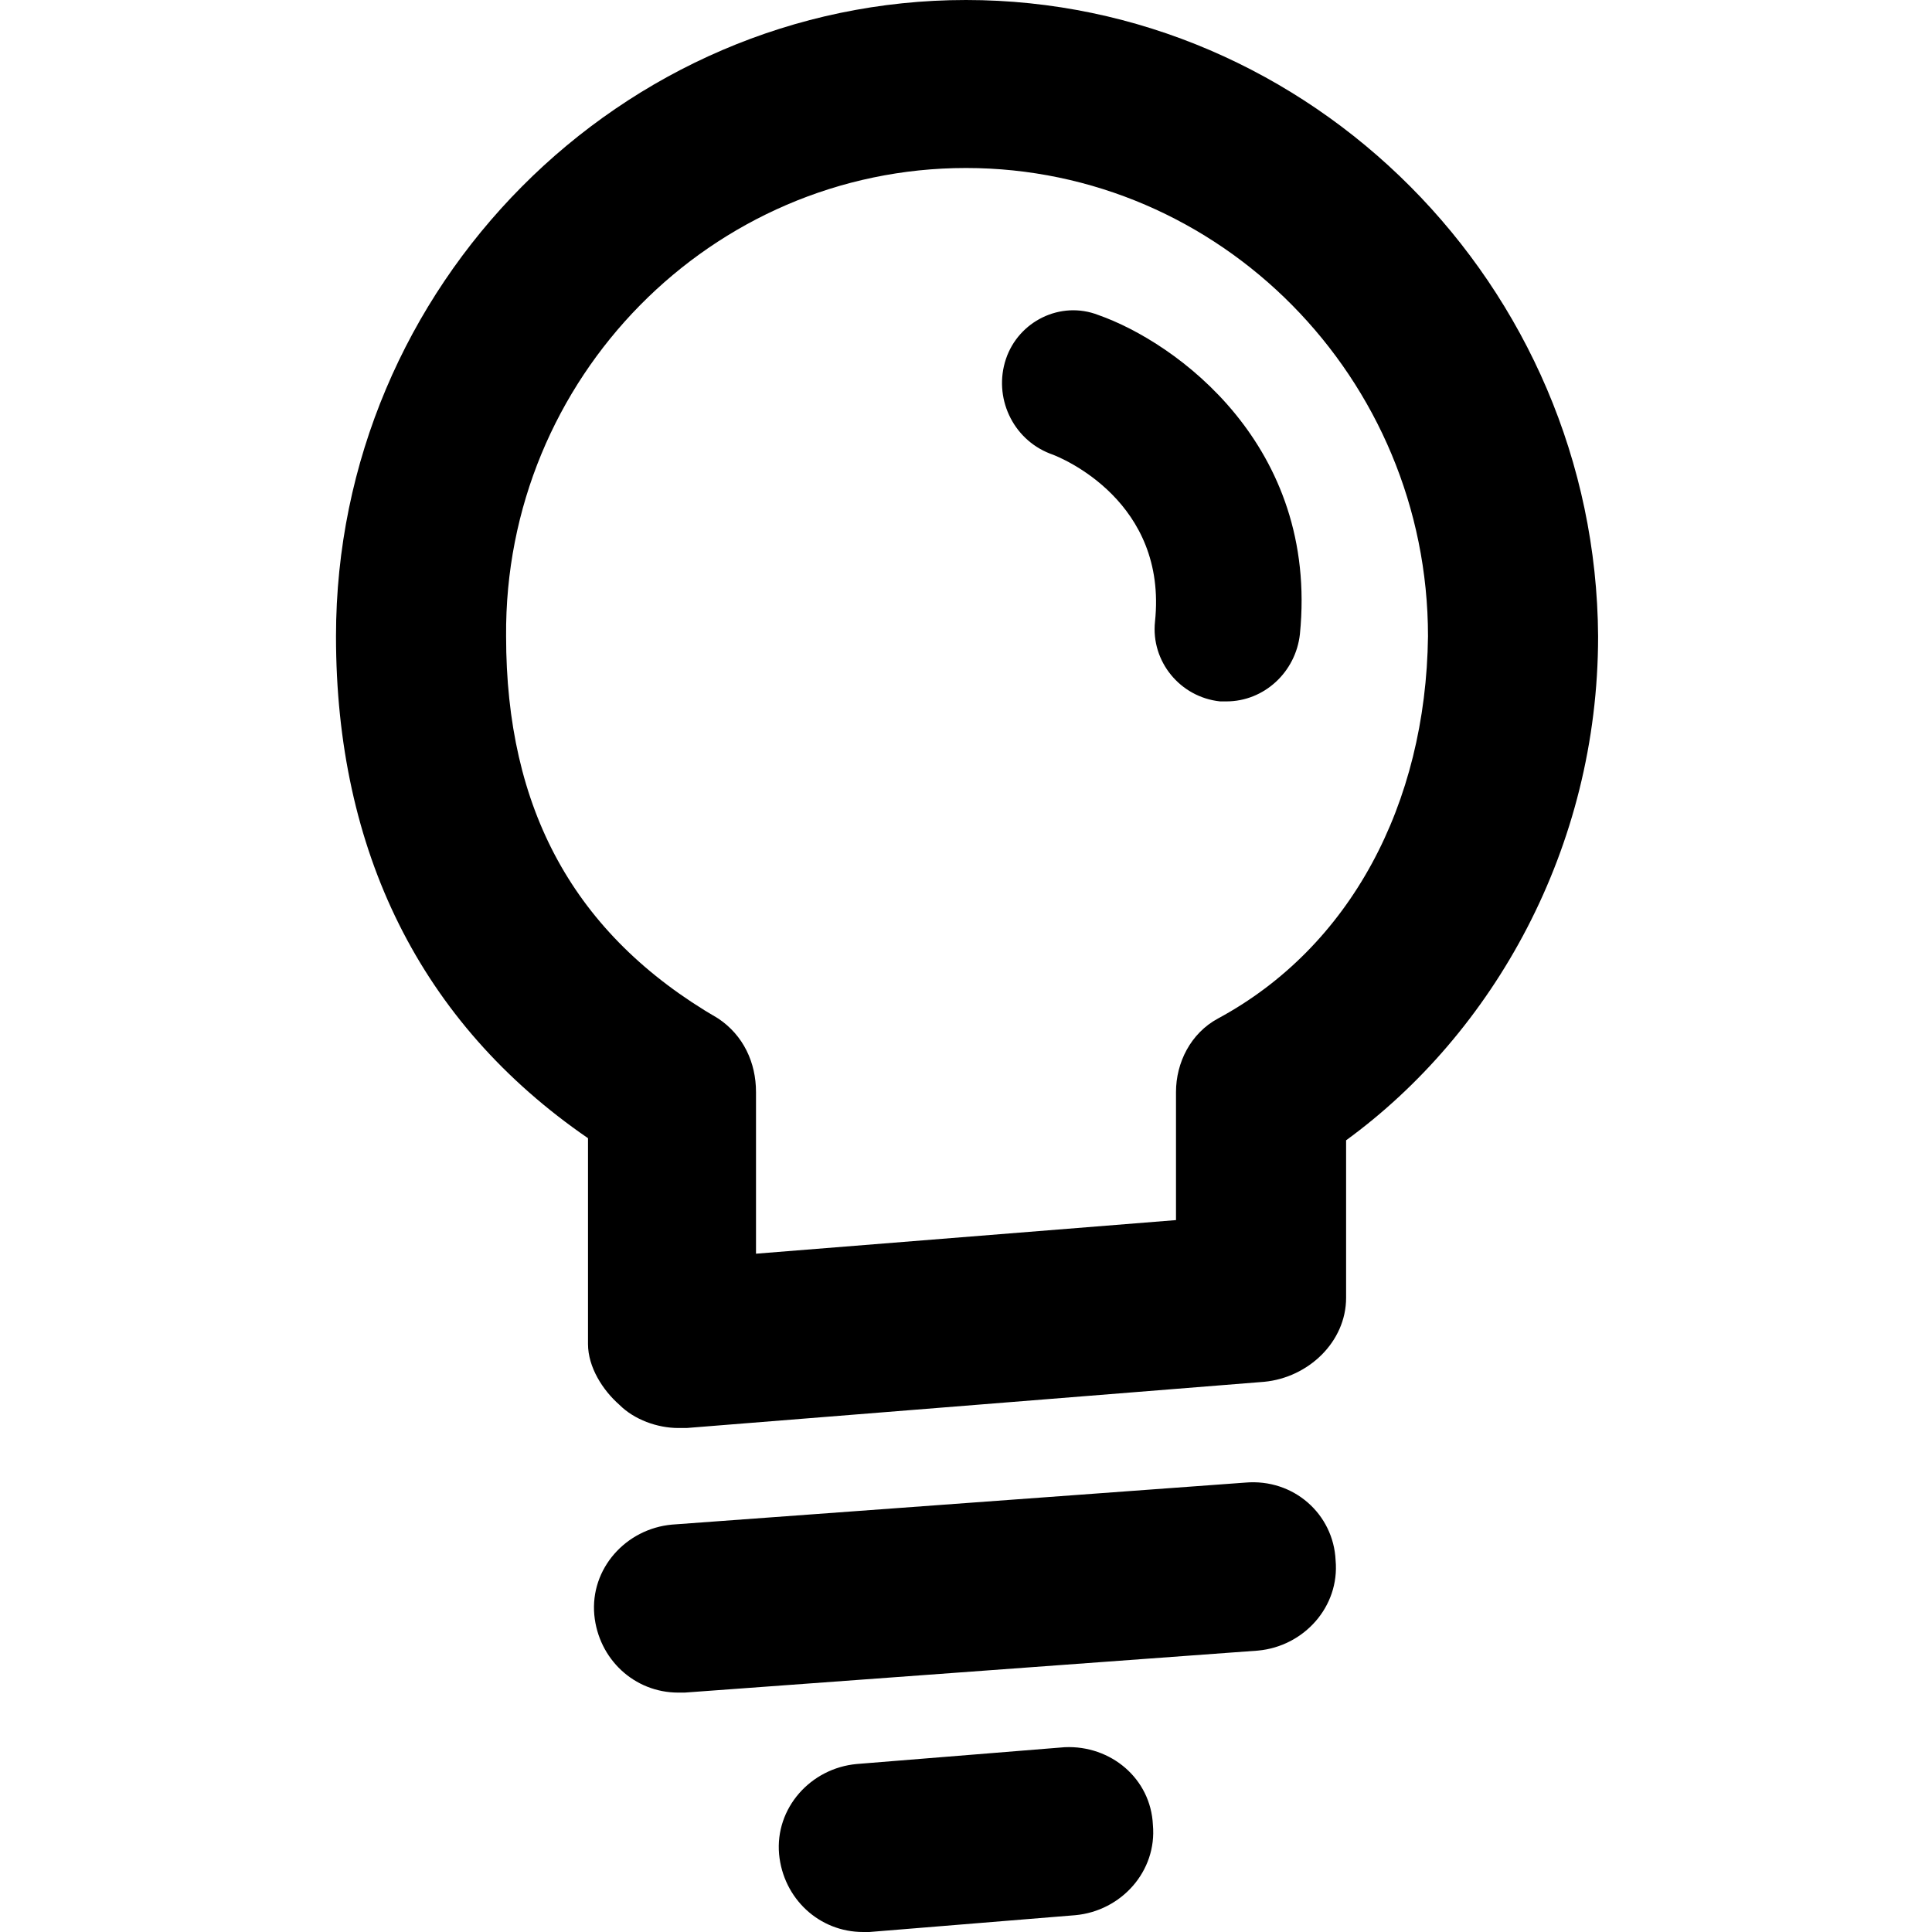
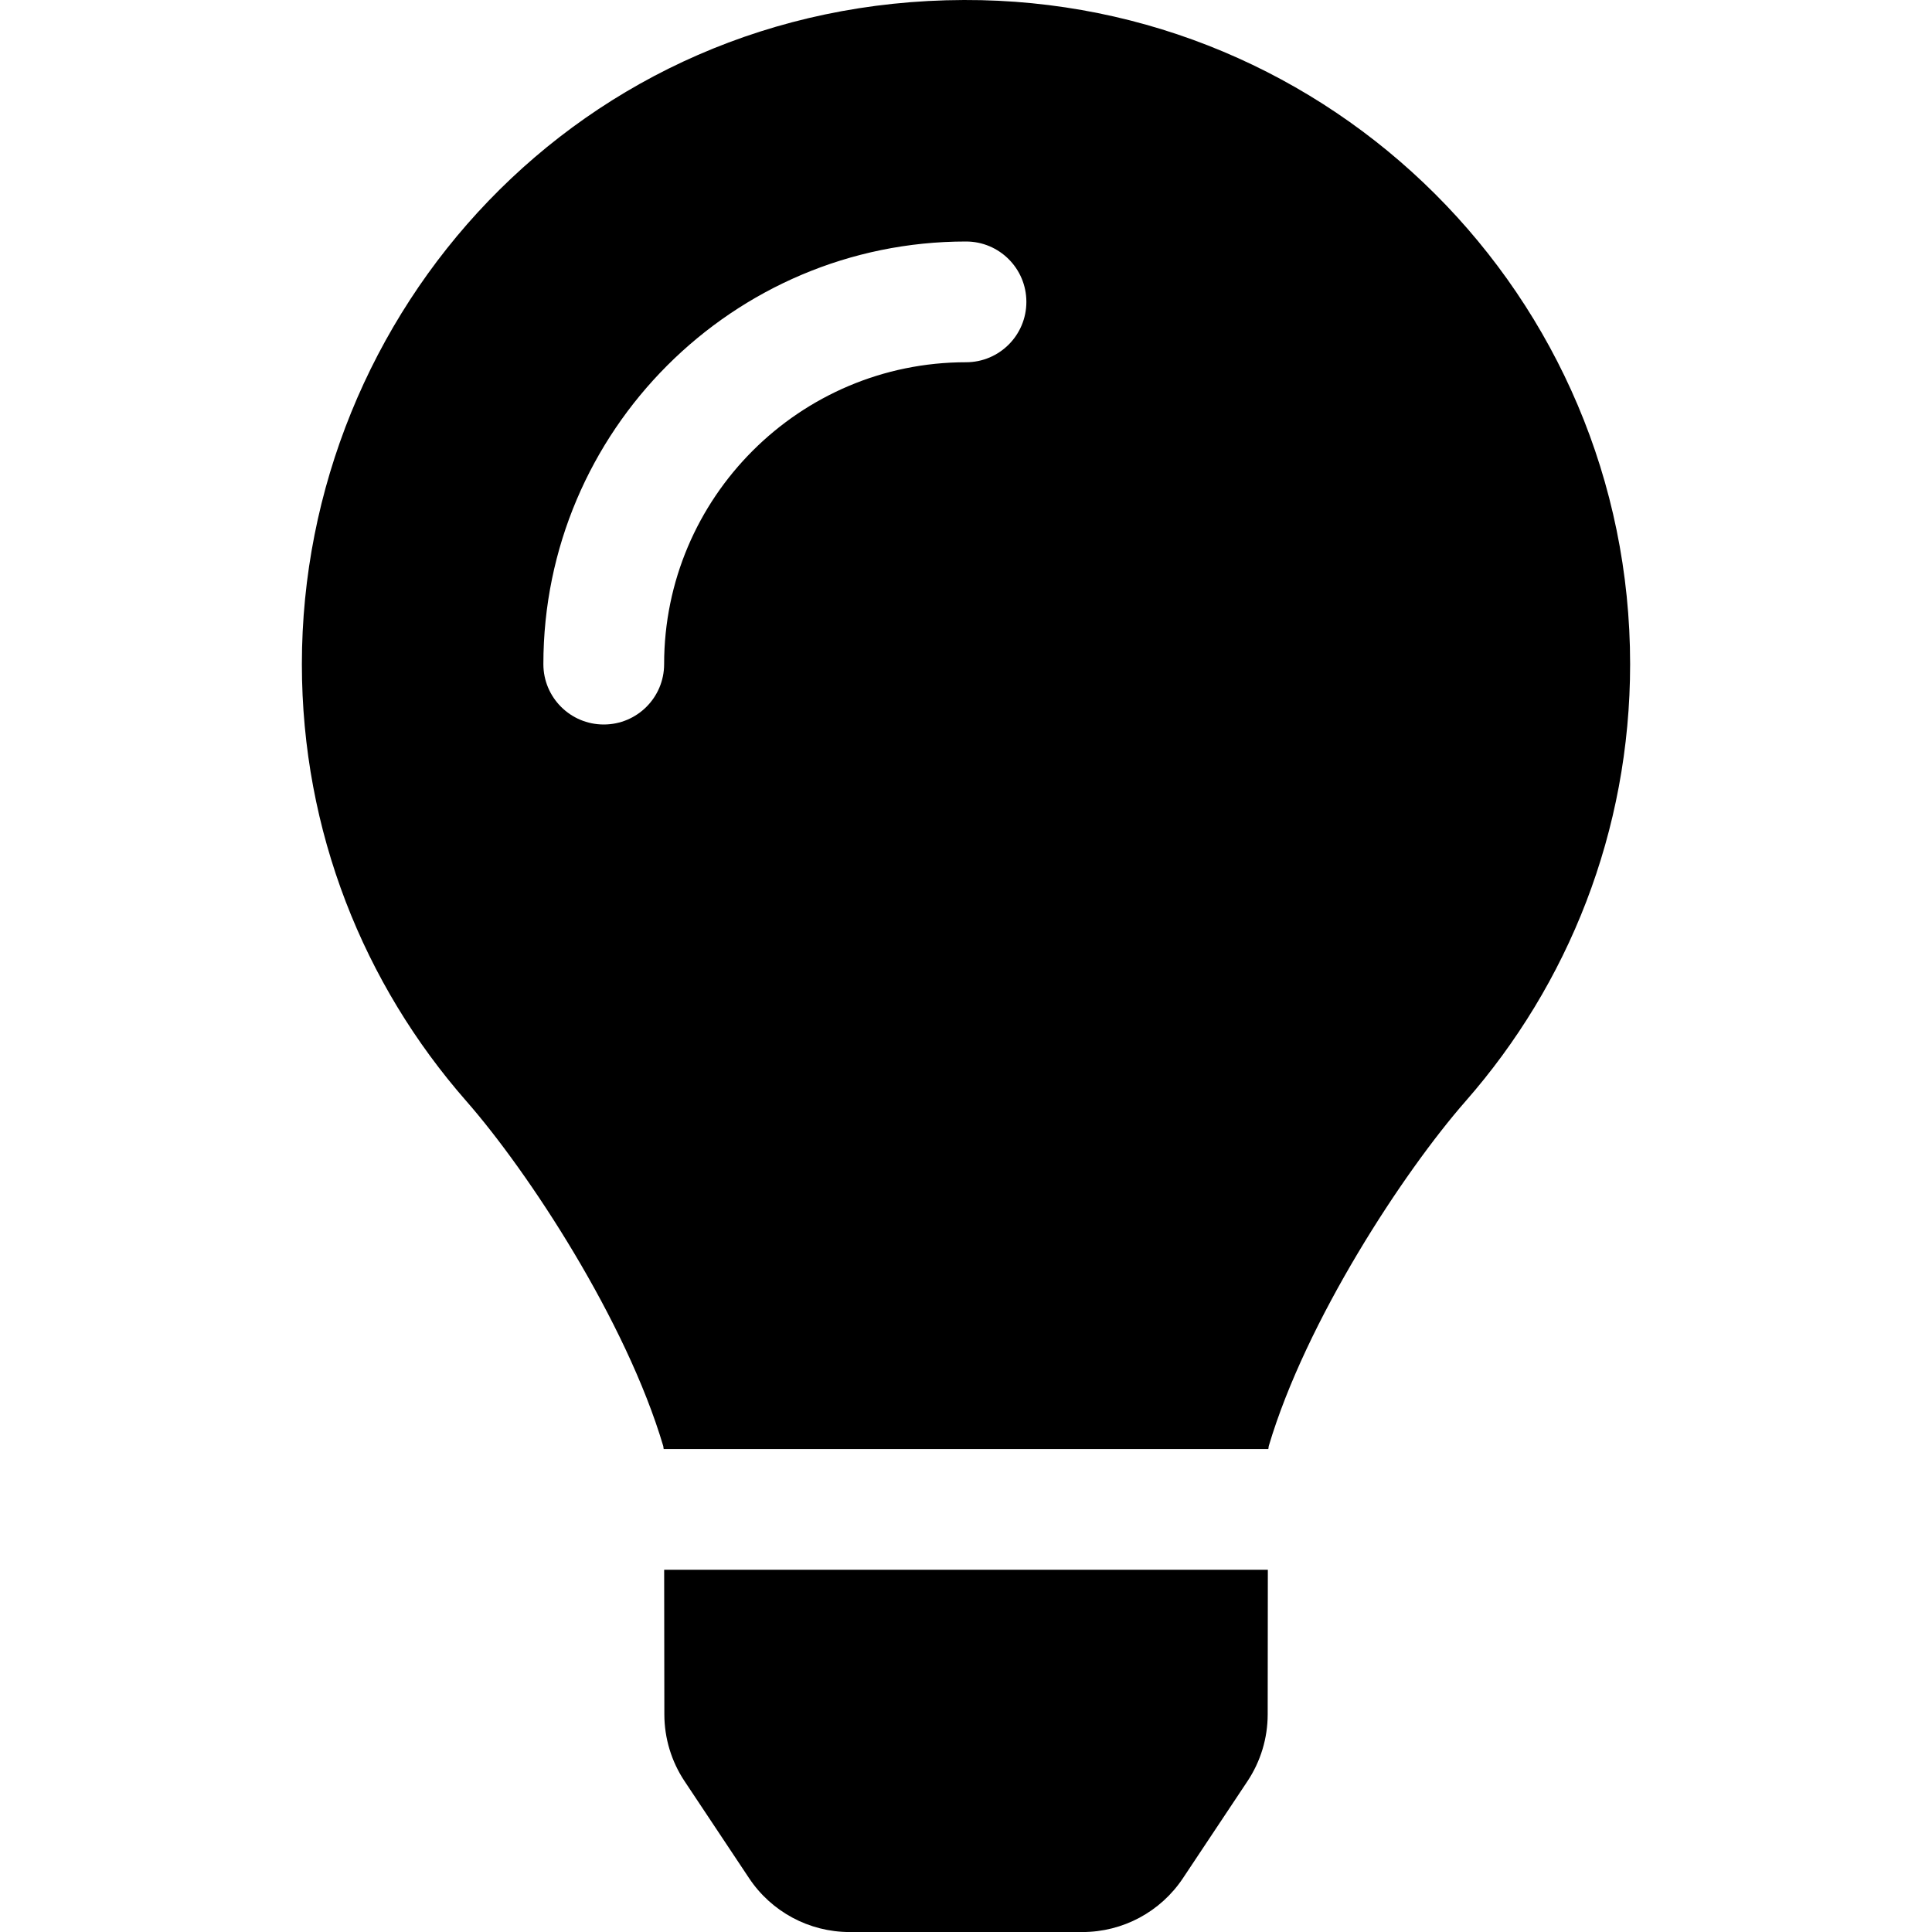
- <svg xmlns="http://www.w3.org/2000/svg" version="1.1" id="Layer_1" x="0px" y="0px" width="92px" height="92px" viewBox="0 0 92 92" enable-background="new 0 0 92 92" xml:space="preserve">
-   <path d="M46,0C29.6,0,16,13.6,16,30.3c0,10.2,4,18.4,12,23.9V64c0,1.1,0.7,2.2,1.5,2.9c0.7,0.7,1.8,1.1,2.8,1.1c0.1,0,0.3,0,0.4,0  l27.5-2.2c2.1-0.2,3.9-1.9,3.9-4v-7.5c7-5.1,12-13.9,12-24C76,13.6,62.4,0,46,0z M58,48.5c-1.3,0.7-2,2.1-2,3.5v6.1l-20,1.6V52  c0-1.4-0.6-2.7-1.8-3.5c-6.9-4-10.1-10-10.1-18.2C24,18,33.9,8,46,8s22,10,22,22.3C67.9,38.3,64.3,45.1,58,48.5z M63.6,74.3  c0.2,2.2-1.5,4.1-3.7,4.3l-27.3,2c-0.1,0-0.2,0-0.3,0c-2.1,0-3.8-1.6-4-3.7c-0.2-2.2,1.5-4.1,3.7-4.3l27.3-2  C61.6,70.4,63.5,72.1,63.6,74.3z M54.9,86.9c0.2,2.2-1.5,4.1-3.7,4.3L41.4,92c-0.1,0-0.2,0-0.3,0c-2.1,0-3.8-1.6-4-3.7  c-0.2-2.2,1.5-4.1,3.7-4.3l9.9-0.8C52.9,83.1,54.8,84.7,54.9,86.9z M61.9,30.2c-0.2,1.8-1.7,3.2-3.5,3.2c-0.1,0-0.2,0-0.3,0  c-1.9-0.2-3.3-1.9-3.1-3.8c0.6-5.7-4.4-7.8-5-8c-1.8-0.7-2.7-2.7-2.1-4.5c0.6-1.8,2.6-2.8,4.4-2.1C56,16.3,62.8,21.2,61.9,30.2z" />
+ <svg xmlns="http://www.w3.org/2000/svg" width="512px" height="512px" viewBox="-80 0 512 512">
+   <path d="M96.06 454.35c.01 6.29 1.87 12.45 5.36 17.69l17.09 25.69a31.99 31.99 0 0 0 26.64 14.28h61.71a31.99 31.99 0 0 0 26.64-14.28l17.09-25.69a31.989 31.989 0 0 0 5.36-17.69l.04-38.35H96.01l.05 38.35zM0 176c0 44.37 16.45 84.85 43.56 115.78 16.52 18.85 42.36 58.23 52.21 91.45.04.26.07.52.11.78h160.24c.04-.26.07-.51.11-.78 9.85-33.22 35.69-72.6 52.21-91.45C335.55 260.85 352 220.37 352 176 352 78.61 272.91-.3 175.45 0 73.44.31 0 82.97 0 176zm176-80c-44.11 0-80 35.89-80 80 0 8.84-7.16 16-16 16s-16-7.16-16-16c0-61.76 50.24-112 112-112 8.84 0 16 7.16 16 16s-7.16 16-16 16z" />
</svg>
